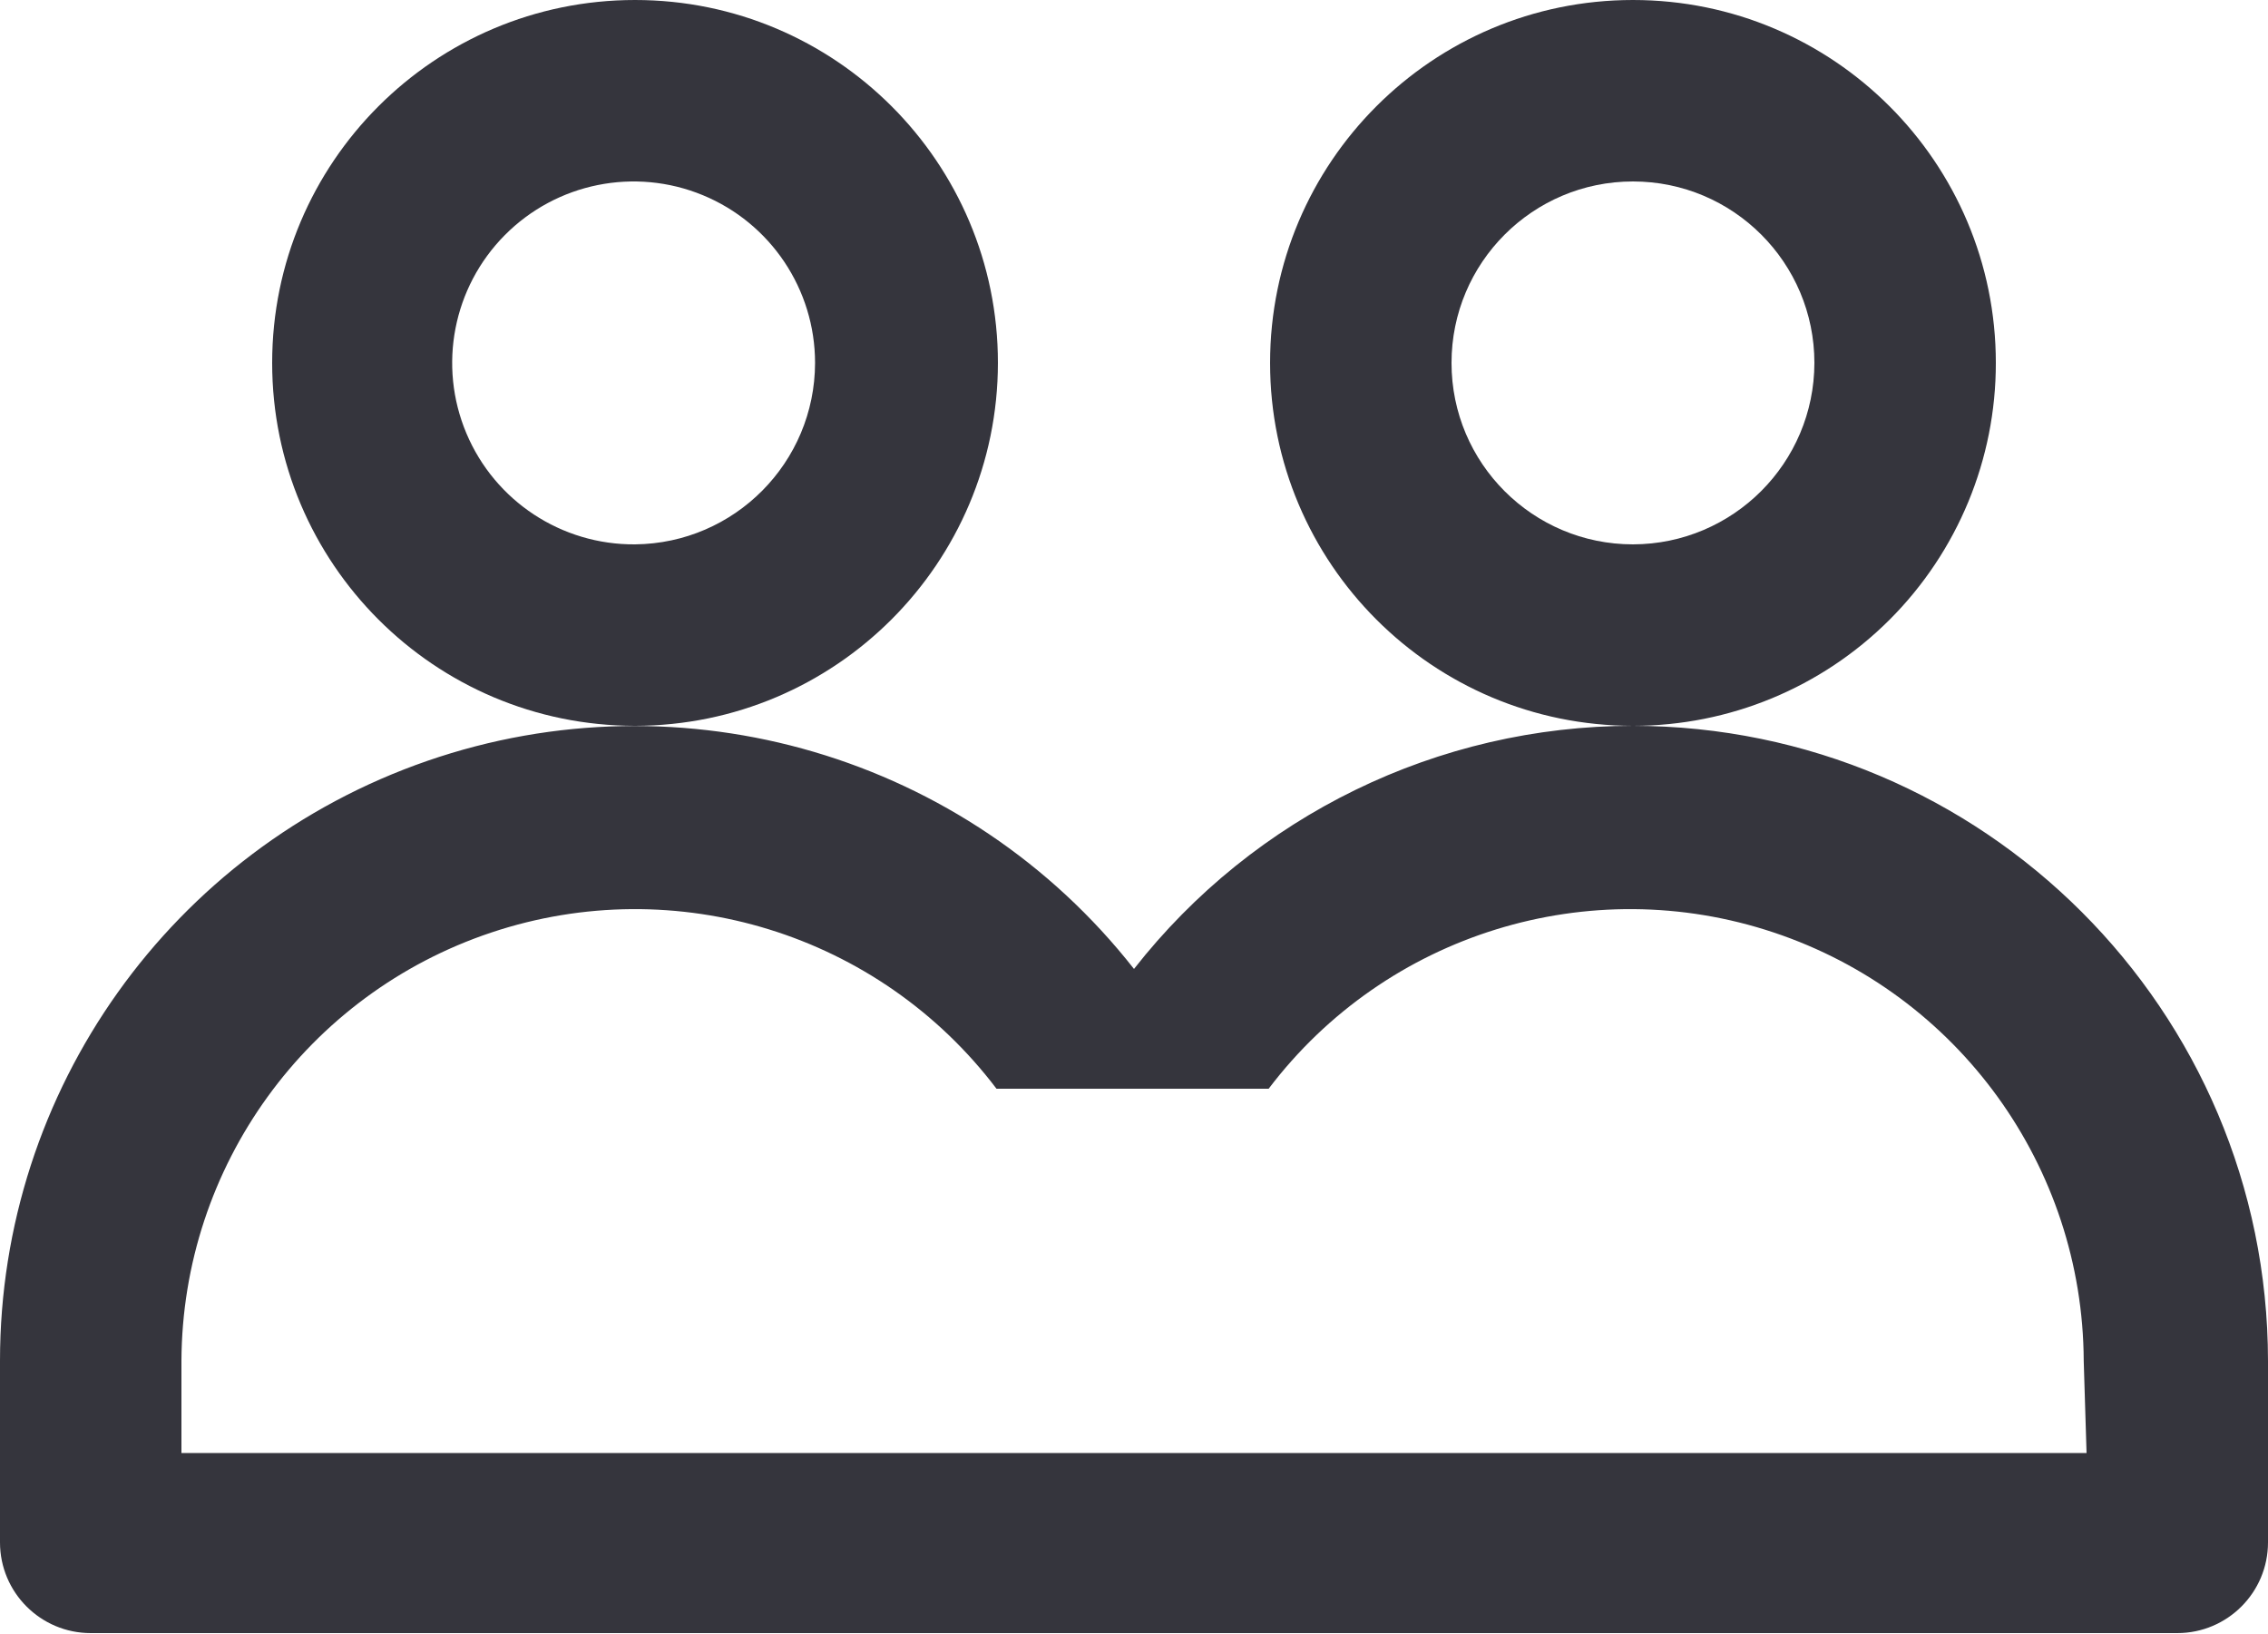
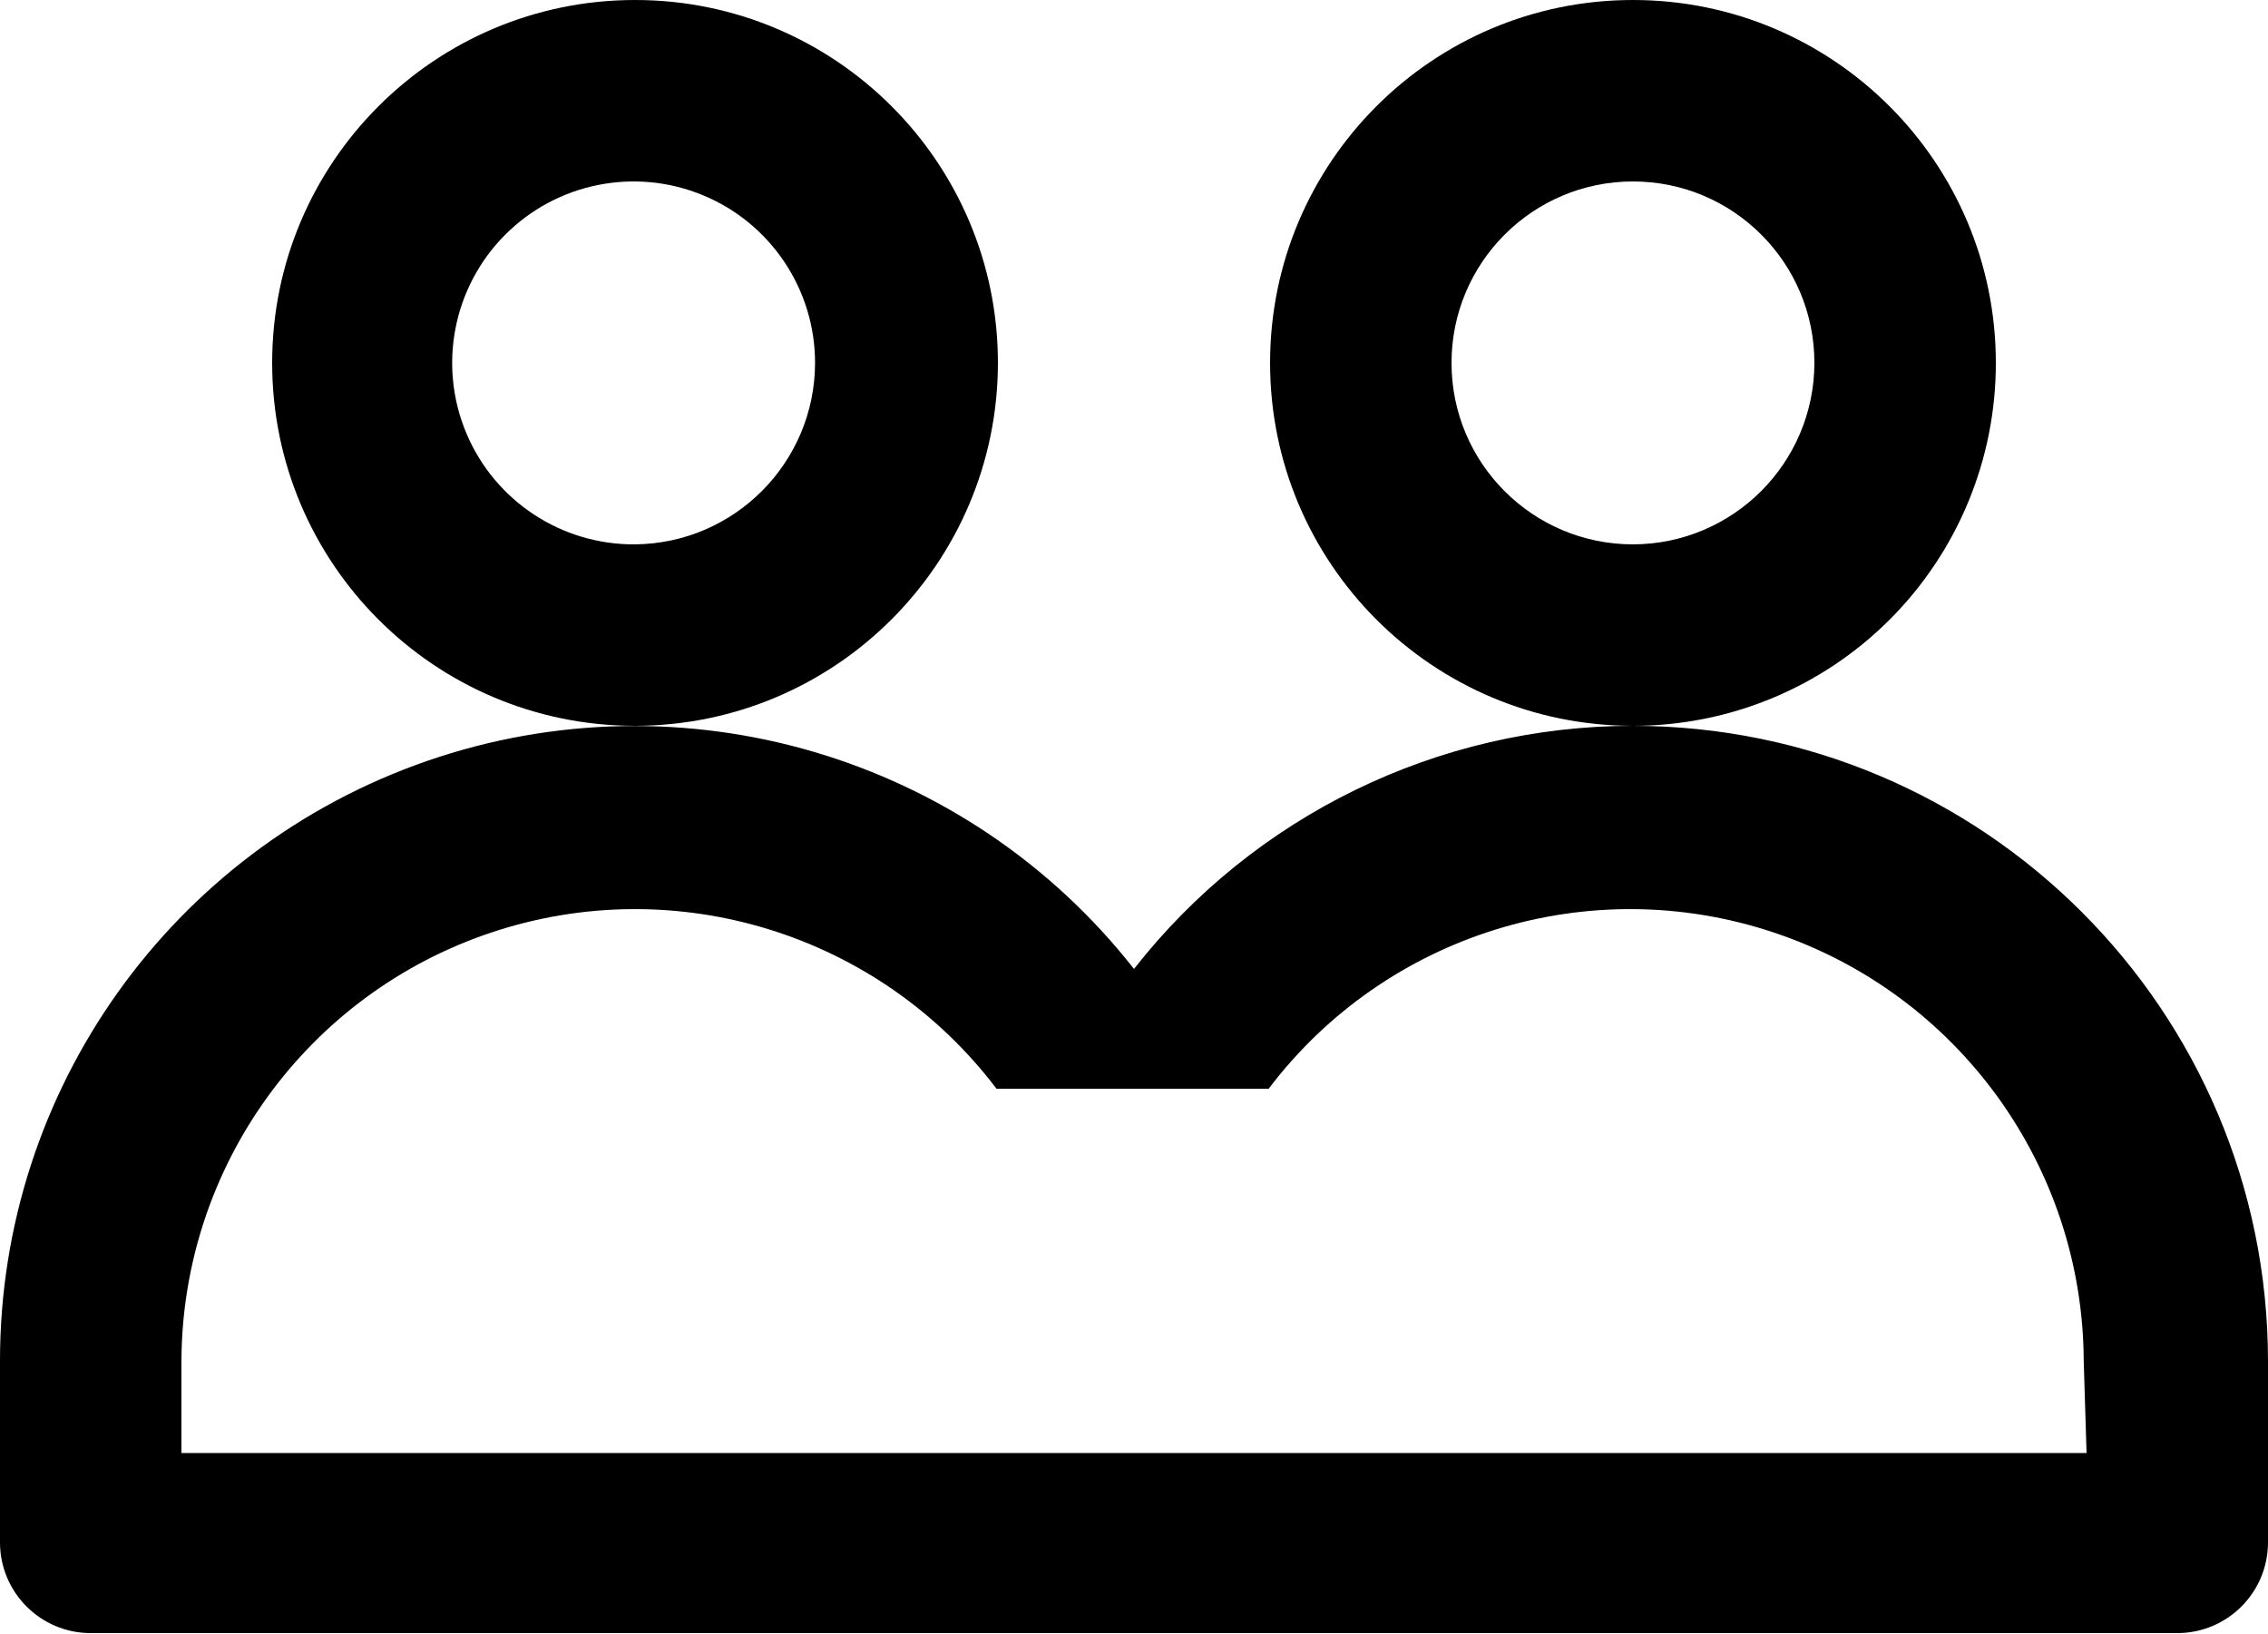
<svg xmlns="http://www.w3.org/2000/svg" viewBox="0 0 64 46.08">
-   <defs>
-     <style>.cls-1{fill:#35353d;}</style>
-   </defs>
+   <defs />
  <g id="Layer_2" data-name="Layer 2">
    <g id="Layer_1-2" data-name="Layer 1">
      <path class="cls-1" d="M28.16,10.24A10.24,10.24,0,1,0,17.92,20.48,10.25,10.25,0,0,0,28.16,10.24ZM17.92,15.36A5.12,5.12,0,1,1,23,10.24,5.13,5.13,0,0,1,17.92,15.36Z" />
      <path class="cls-1" d="M46.08,20.48A17.89,17.89,0,0,0,32,27.34,17.91,17.91,0,0,0,0,38.4v5.12a2.56,2.56,0,0,0,2.56,2.56H61.44A2.56,2.56,0,0,0,64,43.52V38.4A17.94,17.94,0,0,0,46.08,20.48ZM58.88,41H5.12V38.4a12.8,12.8,0,0,1,23-7.68h7.68a12.8,12.8,0,0,1,23,7.68Z" />
      <path class="cls-1" d="M56.32,10.24A10.24,10.24,0,1,0,46.08,20.48,10.23,10.23,0,0,0,56.32,10.24ZM46.08,15.36a5.12,5.12,0,1,1,5.12-5.12A5.13,5.13,0,0,1,46.08,15.36Z" />
    </g>
  </g>
</svg>
